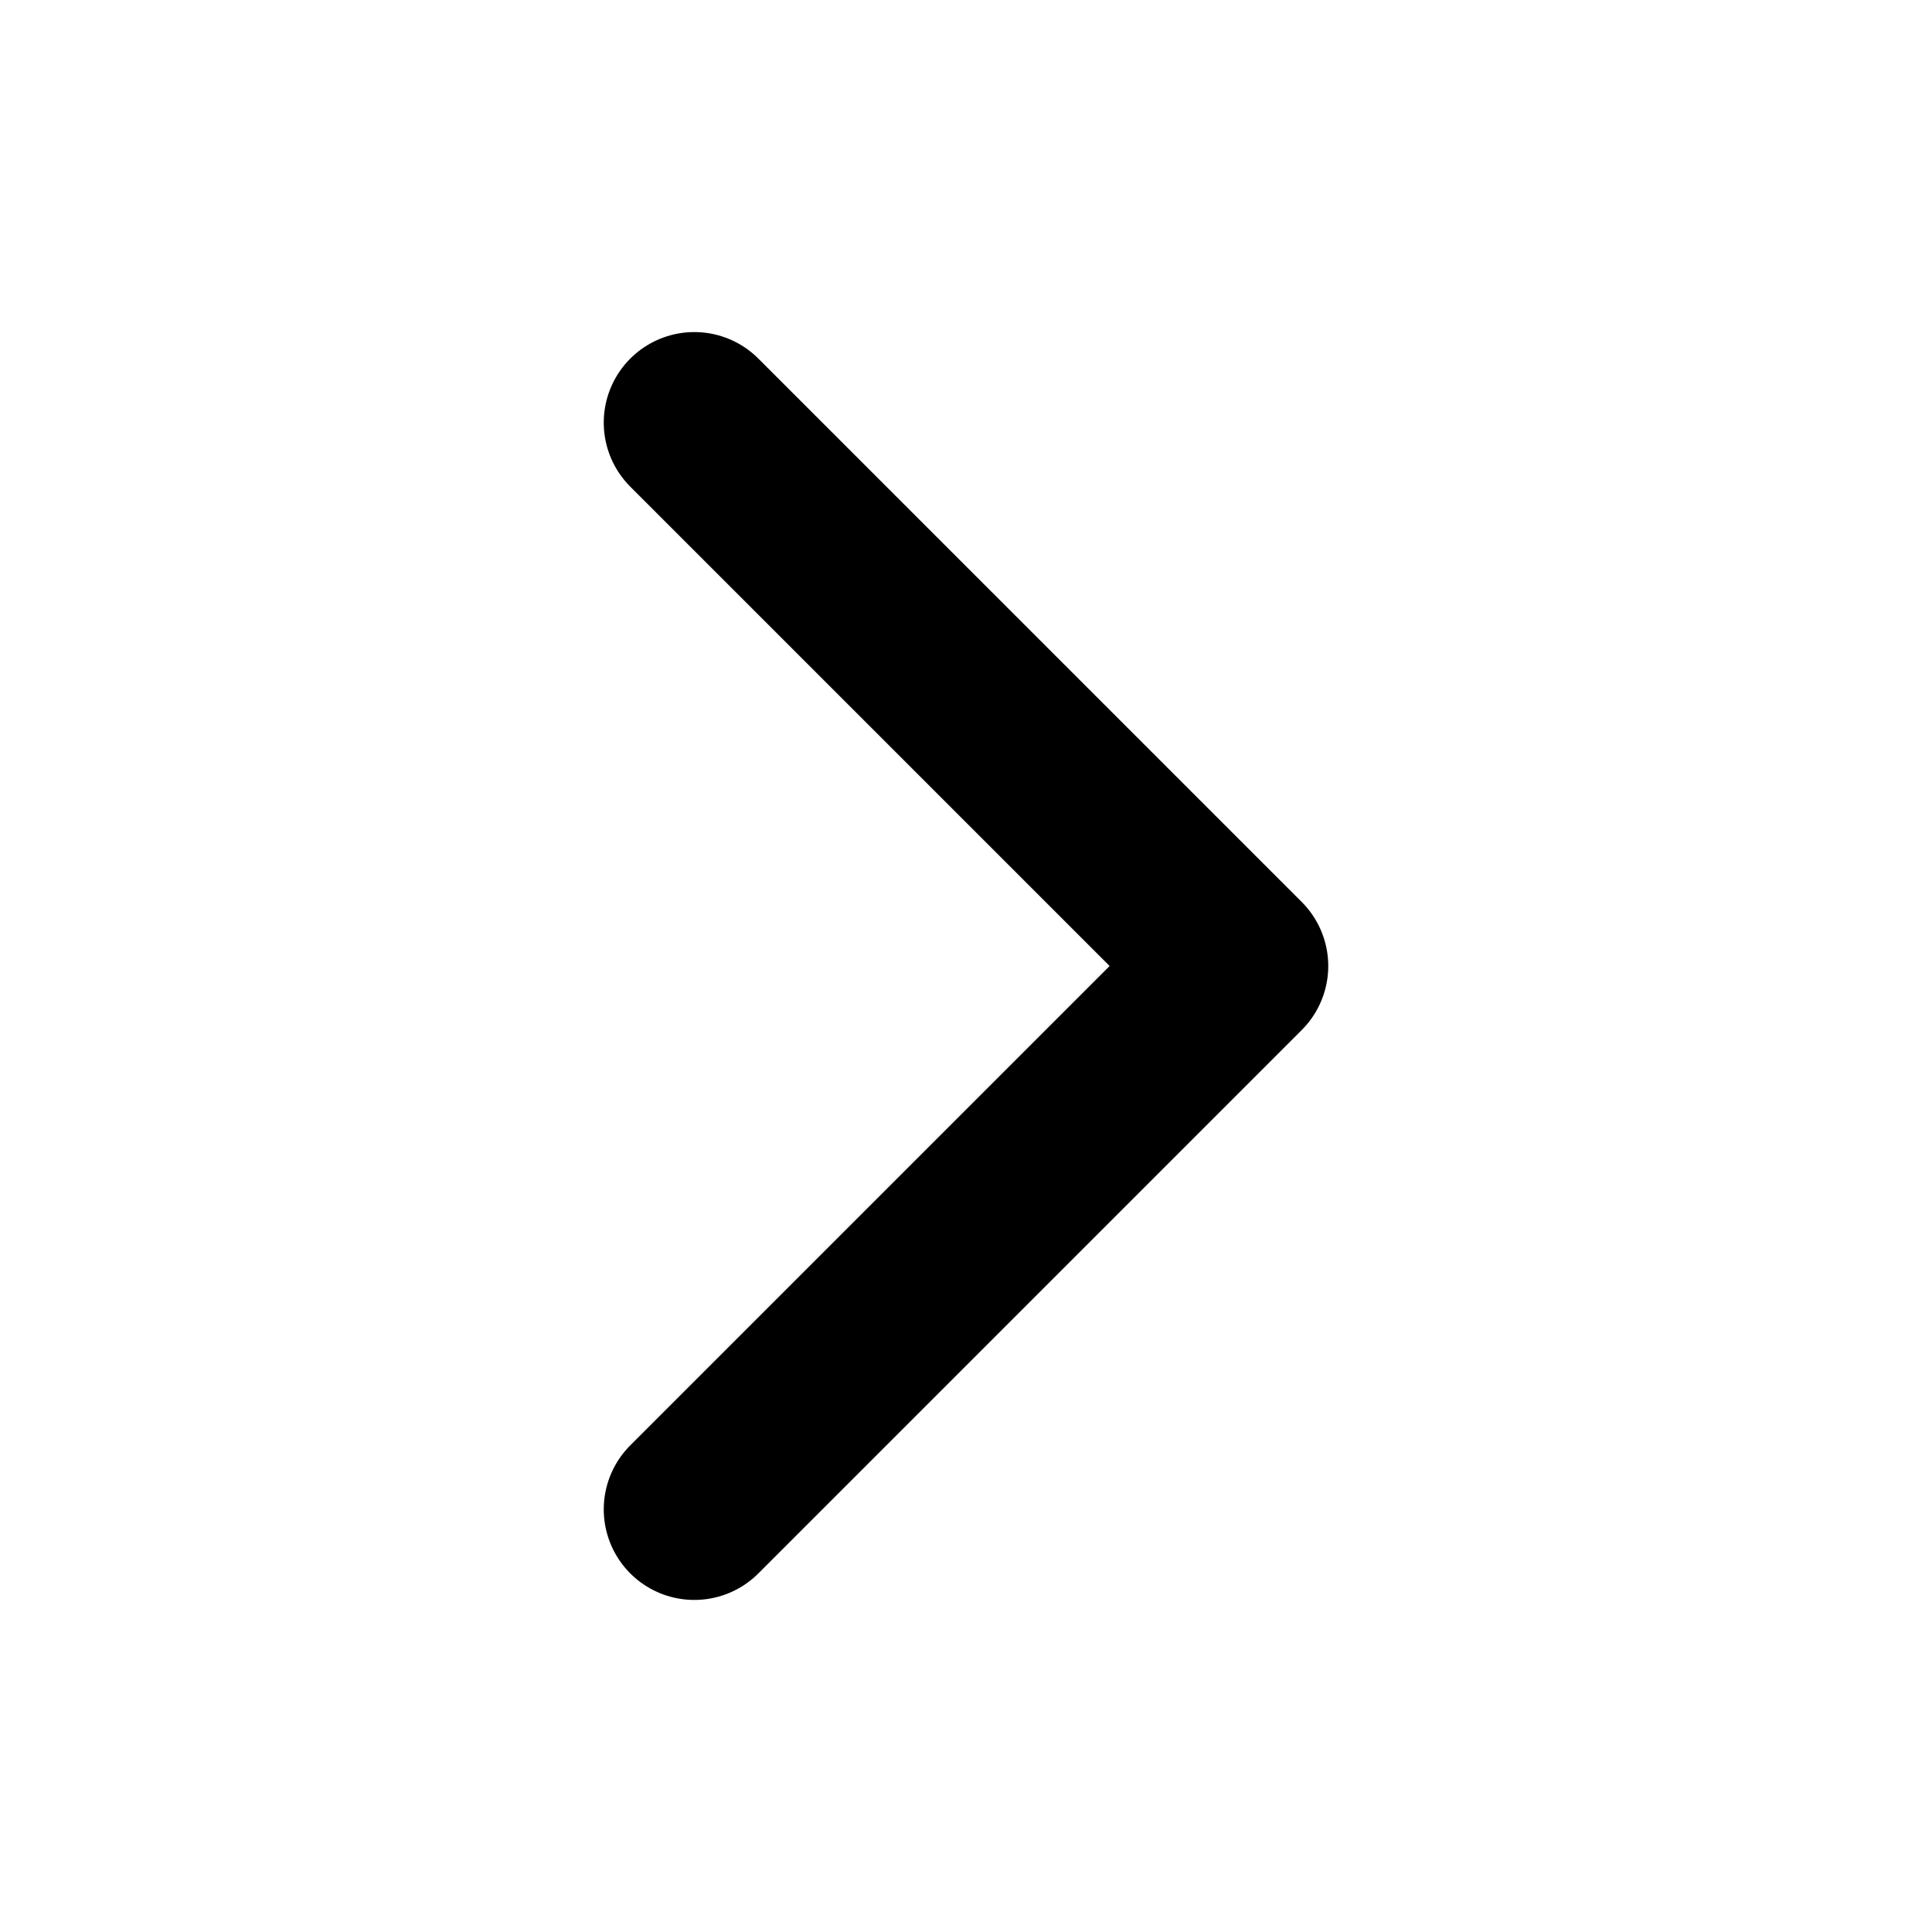
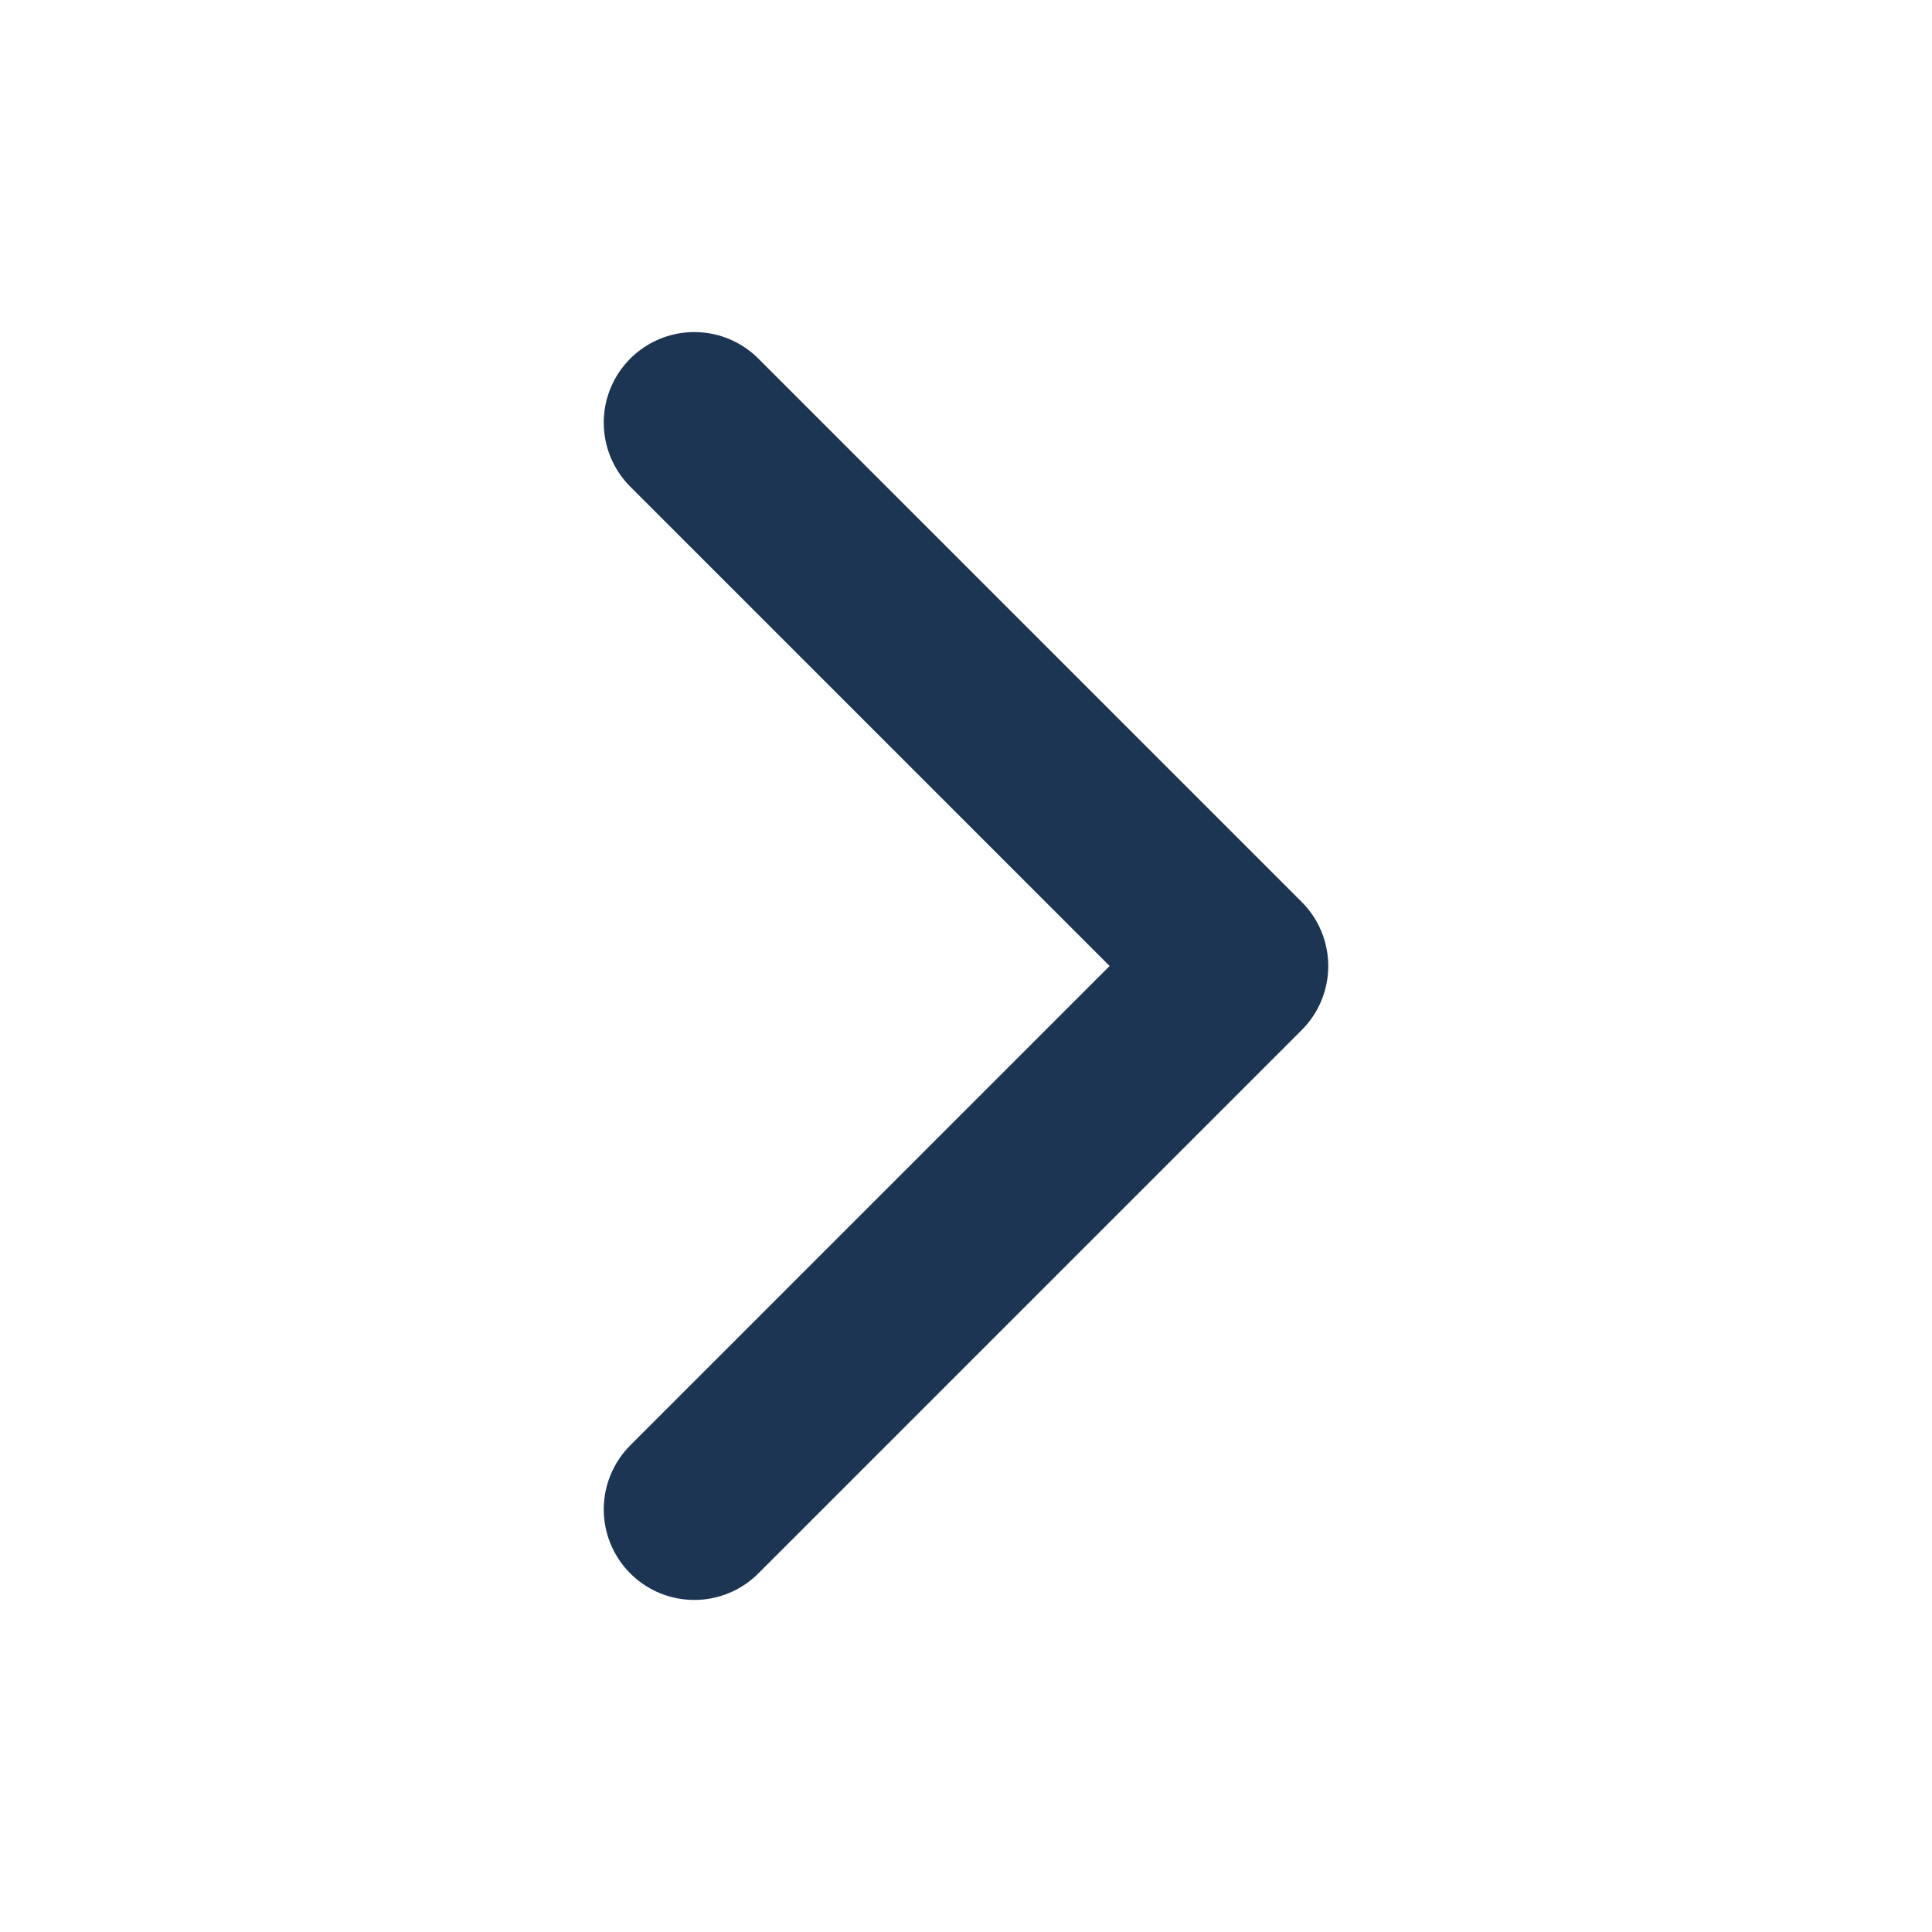
<svg xmlns="http://www.w3.org/2000/svg" class="ionicon" viewBox="0 0 512 512">
-   <path fill="none" stroke="currentColor" stroke-linecap="round" stroke-linejoin="round" stroke-width="48" d="M184 112l144 144-144 144" />
+   <path fill="none" stroke="#1c3553" stroke-linecap="round" stroke-linejoin="round" stroke-width="48" d="M184 112l144 144-144 144" />
</svg>
